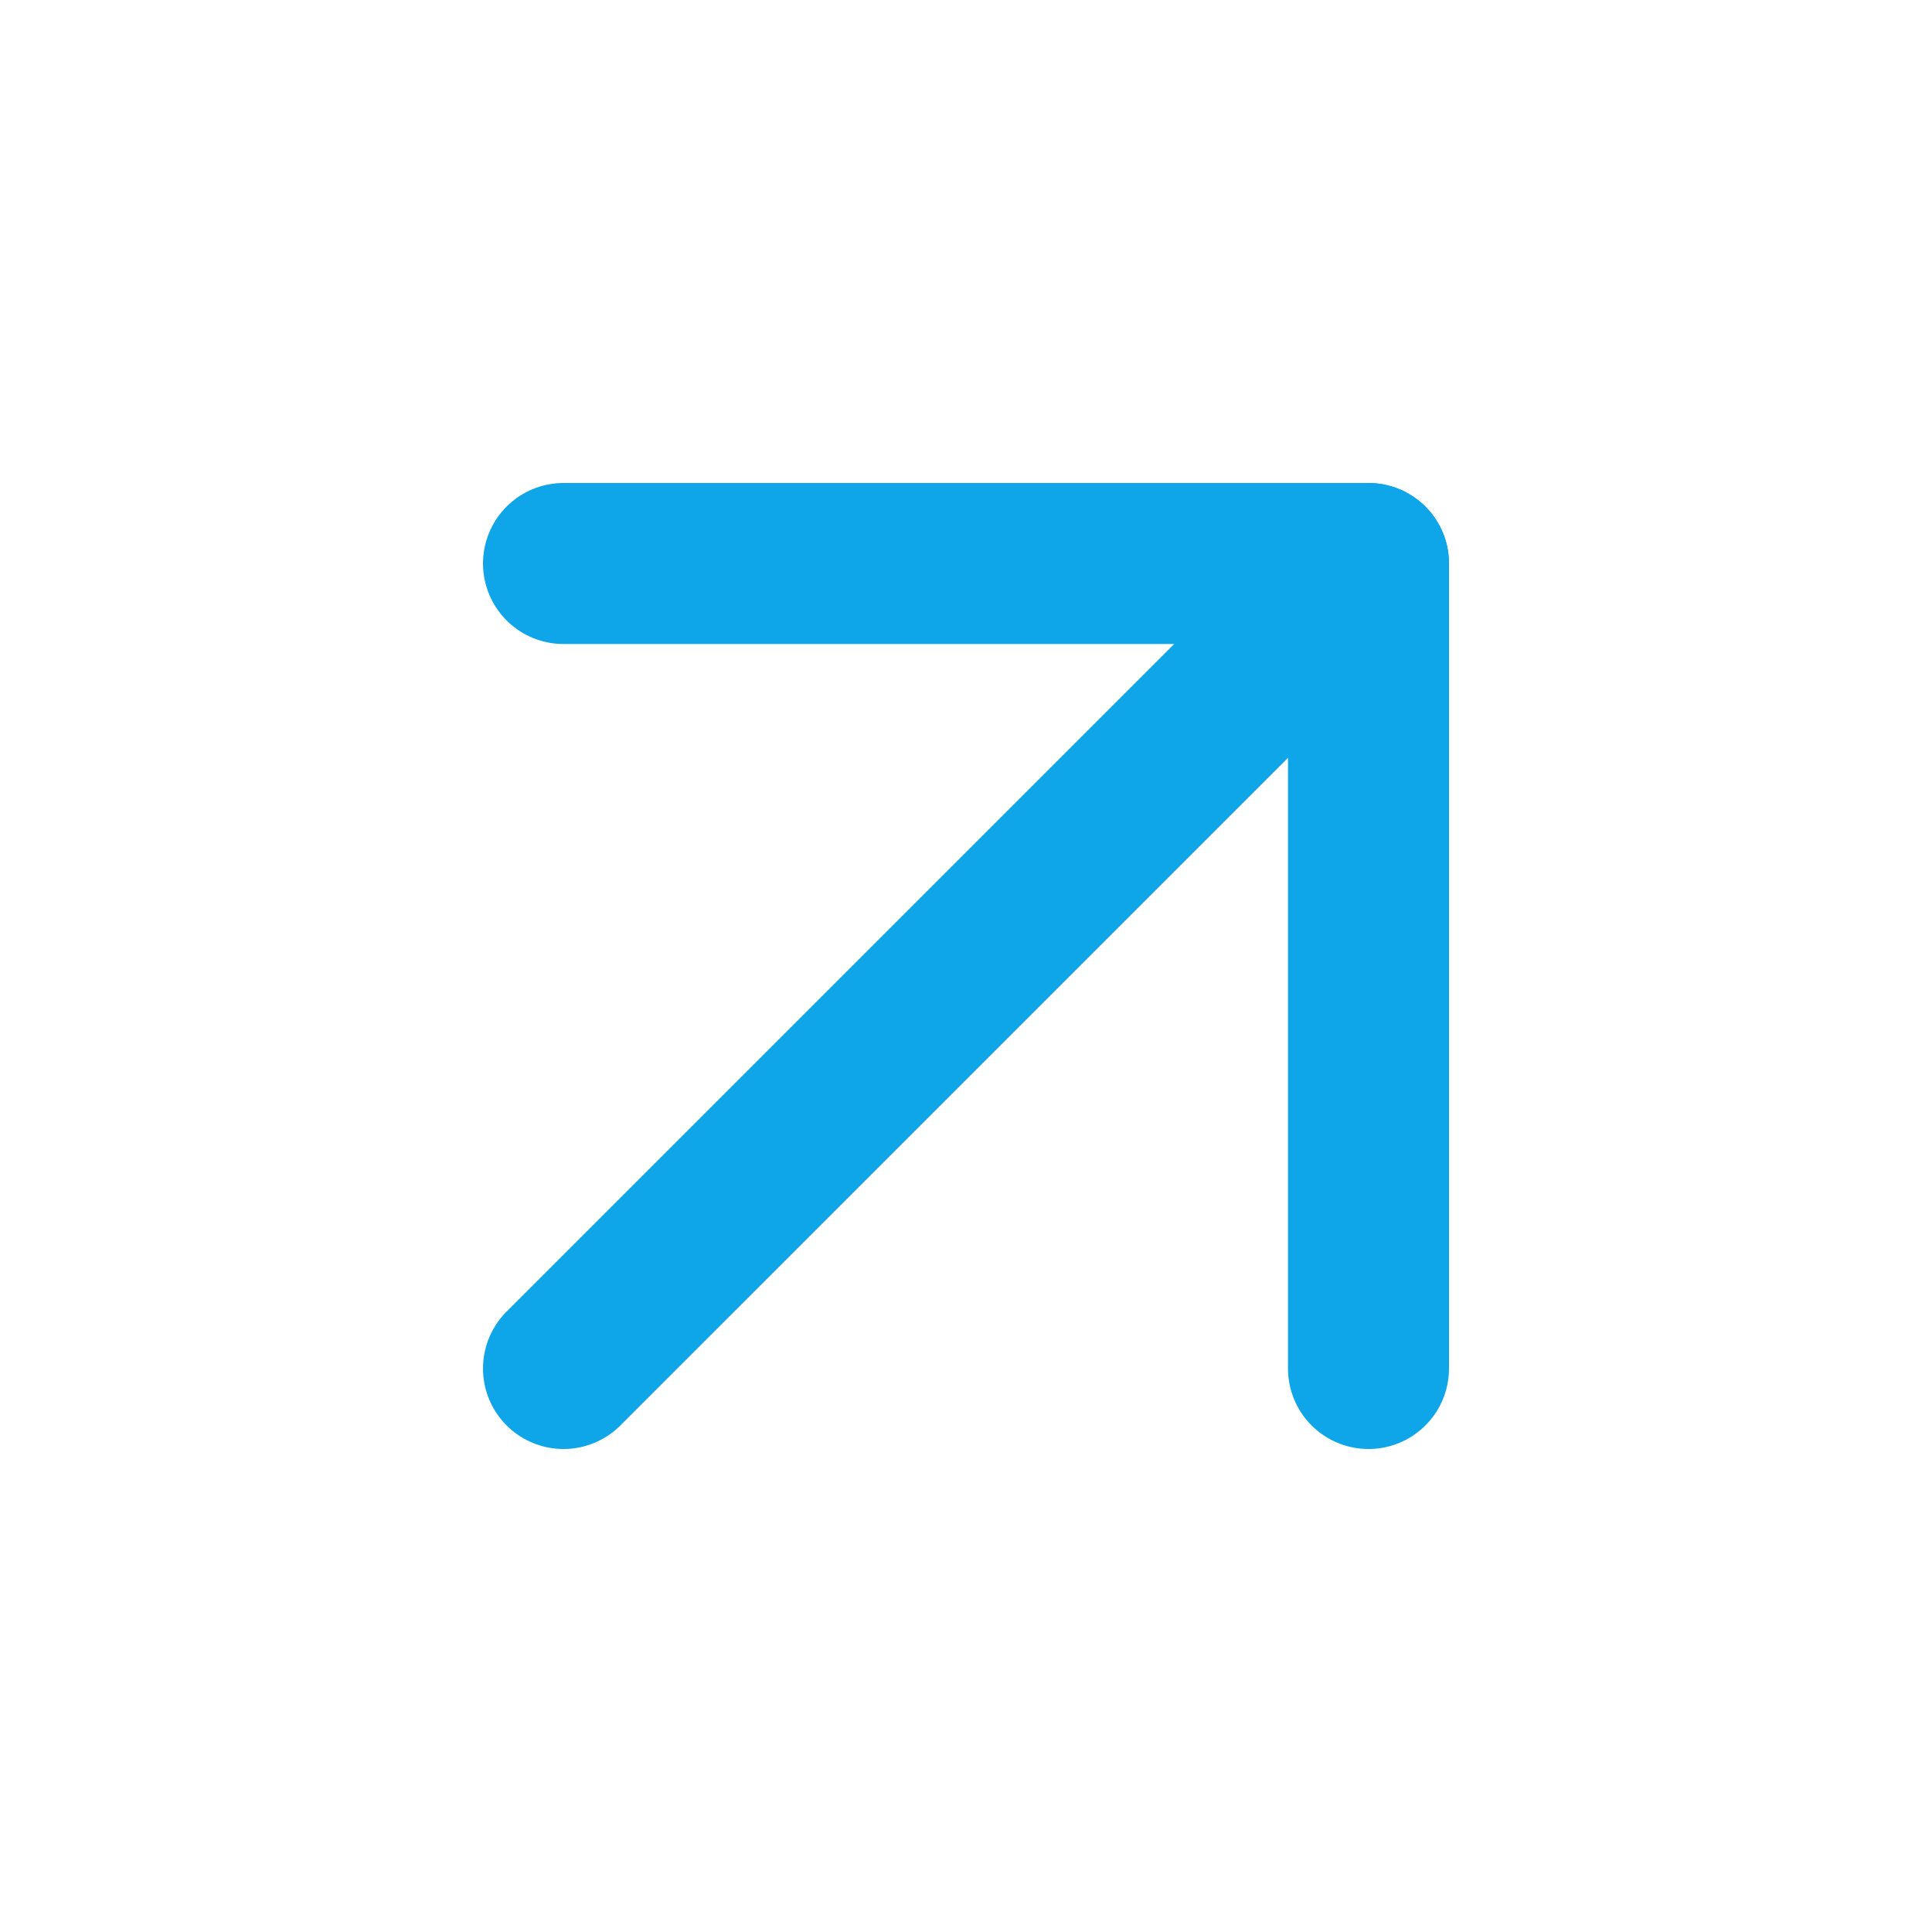
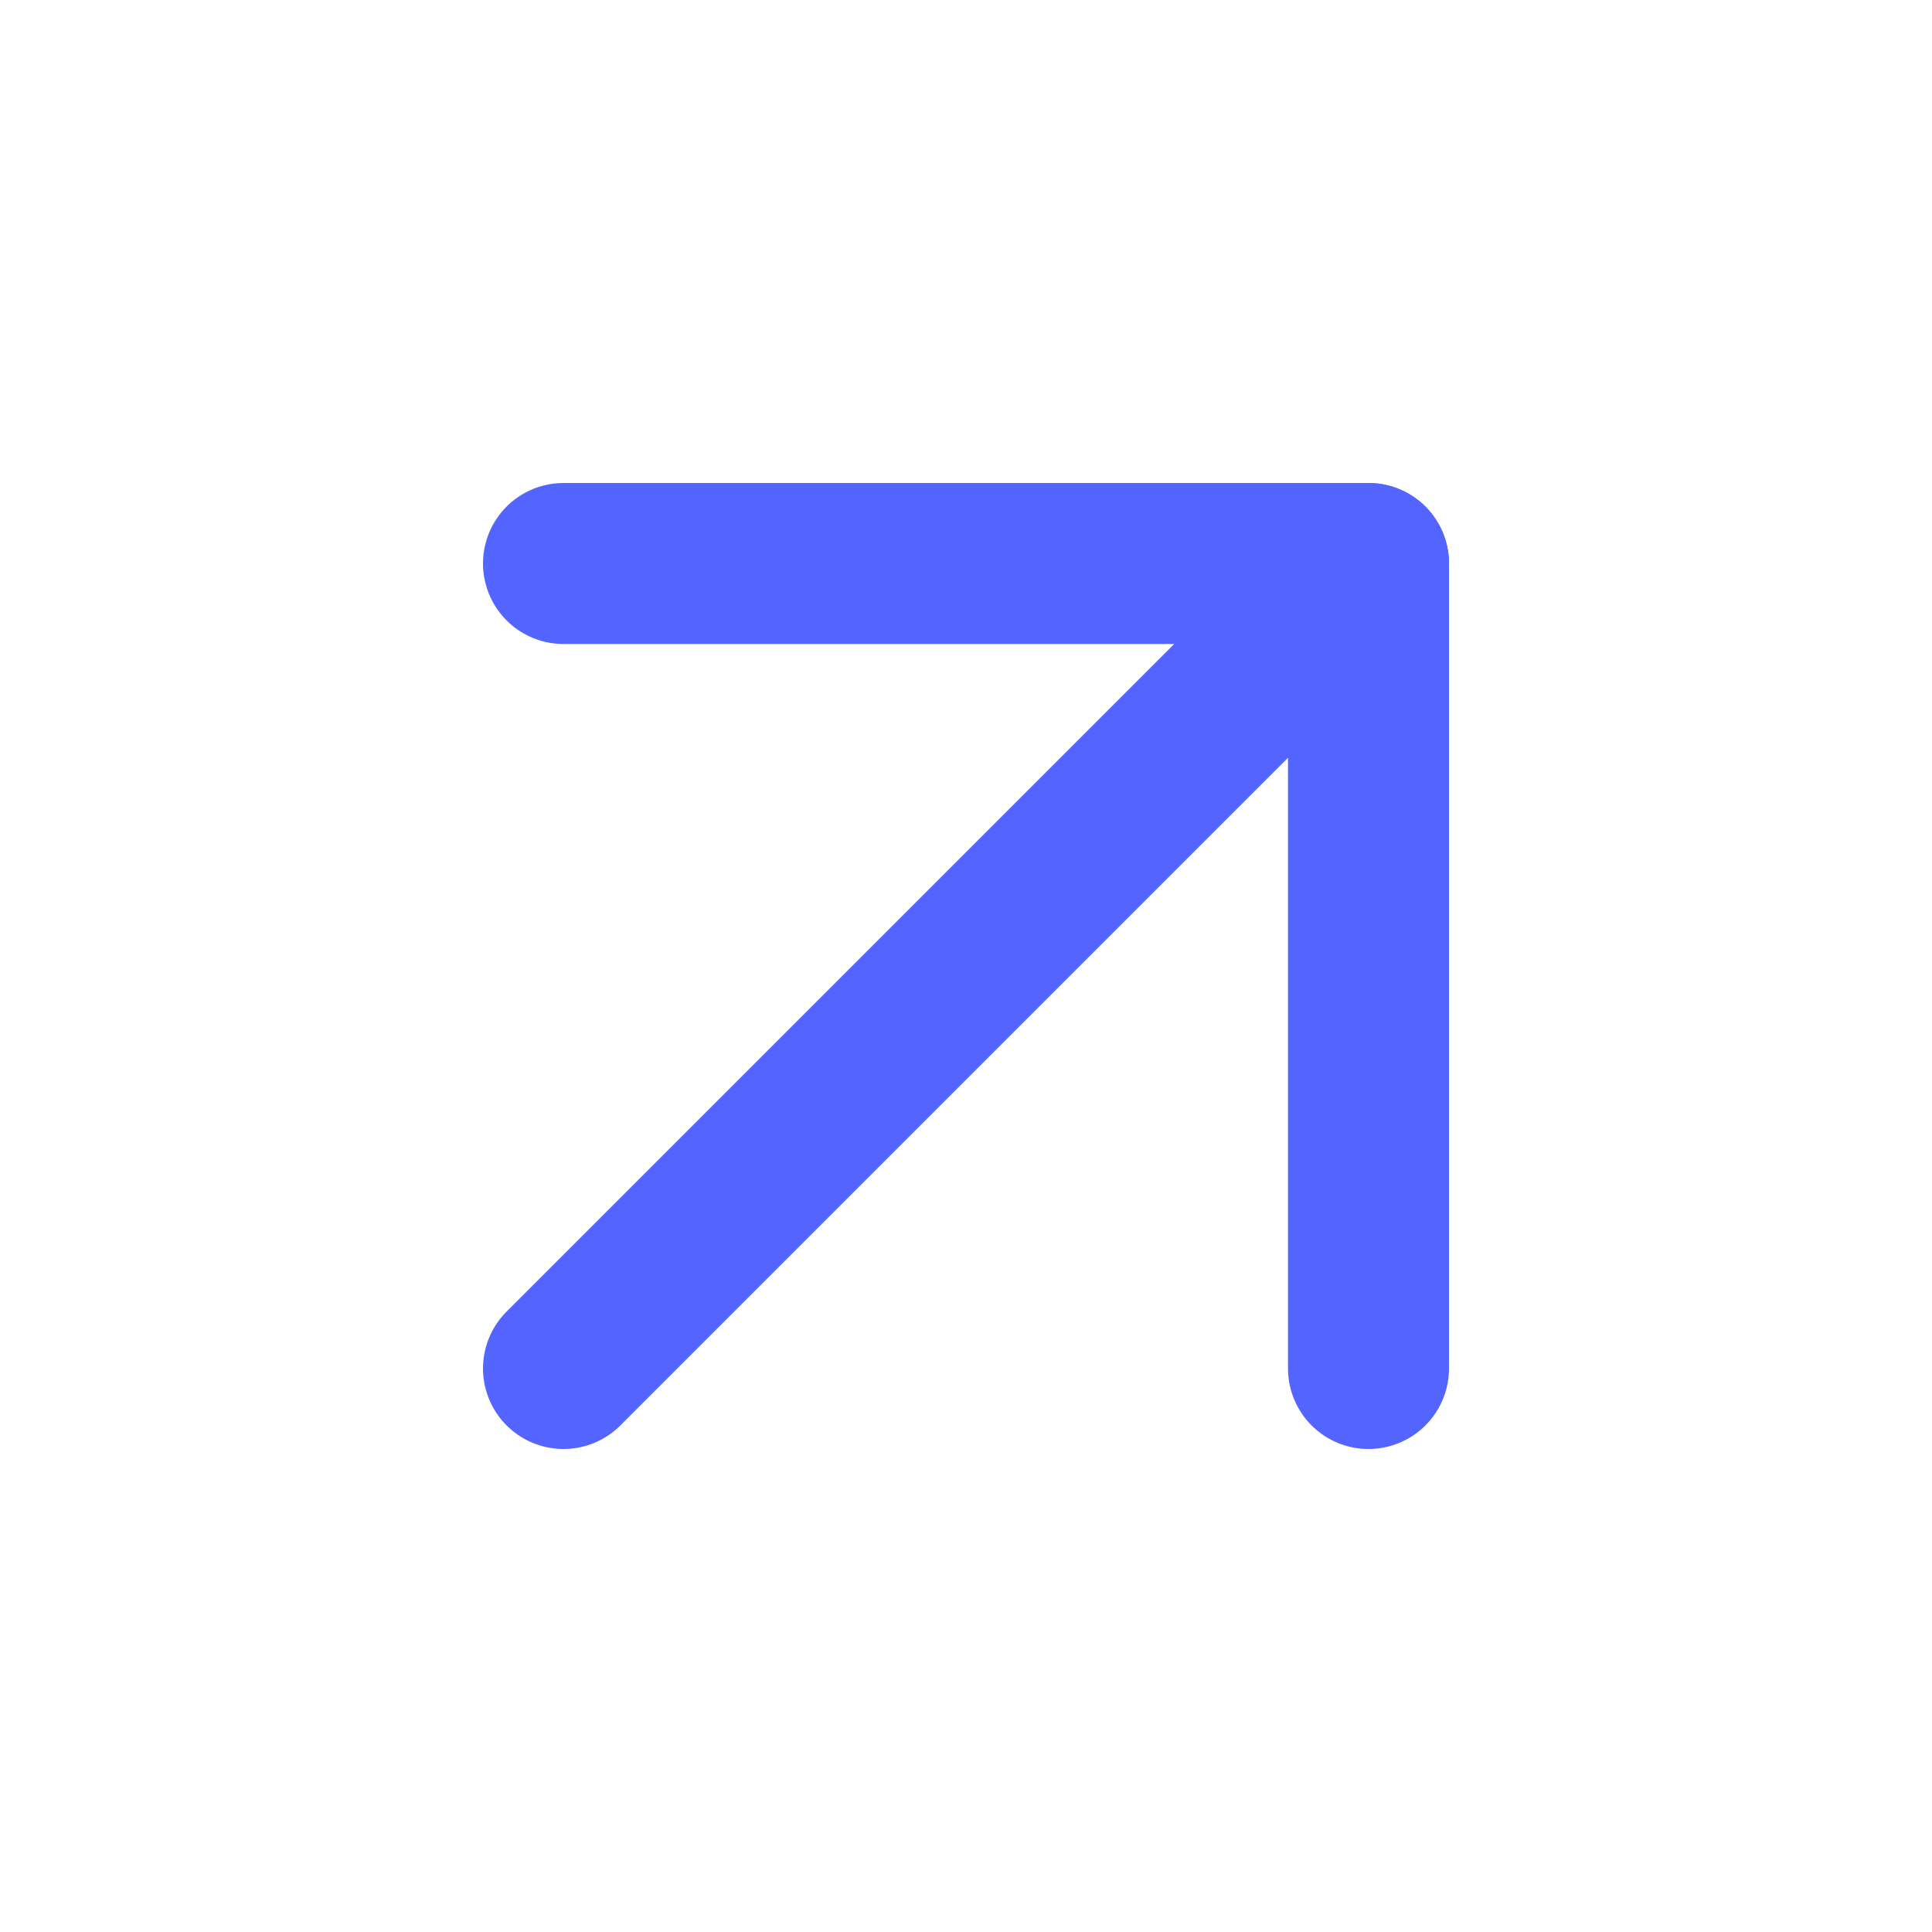
- <svg xmlns="http://www.w3.org/2000/svg" width="24" height="24" viewBox="0 0 24 24" fill="none" stroke="#0ea5e9" stroke-width="2" stroke-linecap="round" stroke-linejoin="round" class="lucide lucide-arrow-up-right">
+ <svg xmlns="http://www.w3.org/2000/svg" width="24" height="24" viewBox="0 0 24 24" fill="none" stroke="#5465ff" stroke-width="2" stroke-linecap="round" stroke-linejoin="round" class="lucide lucide-arrow-up-right">
  <path d="M7 7h10v10" />
  <path d="M7 17 17 7" />
</svg>
